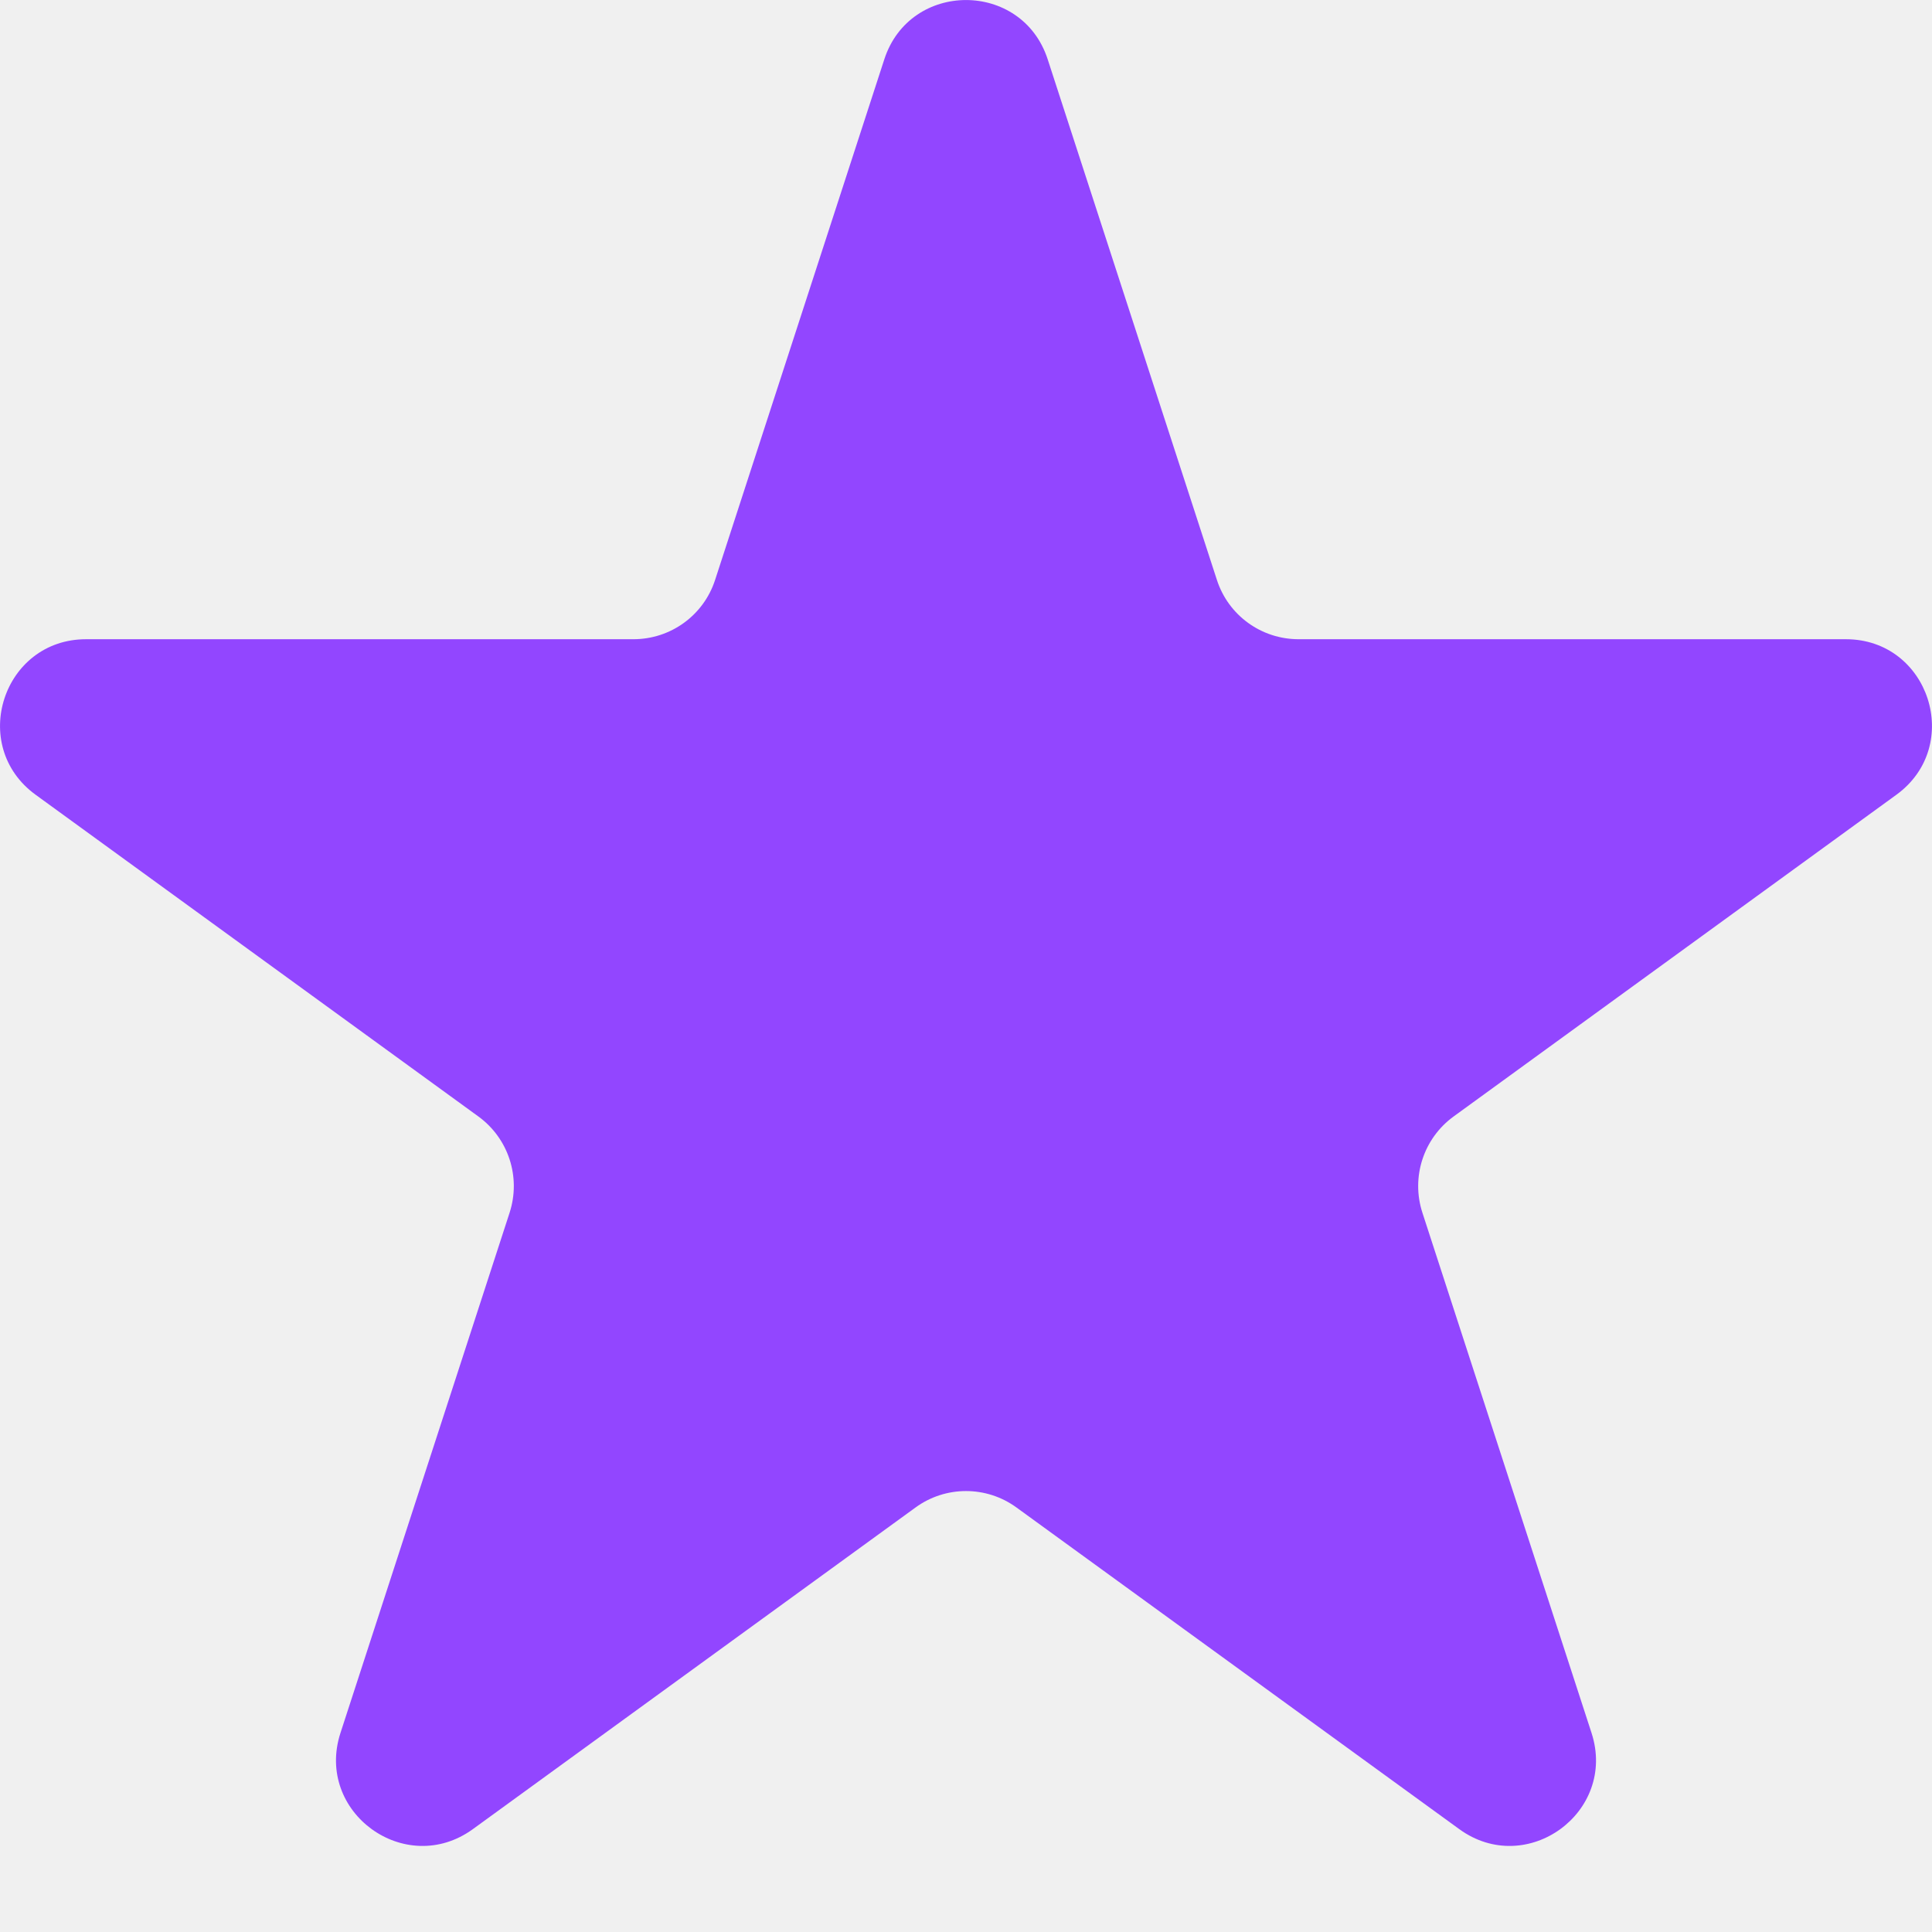
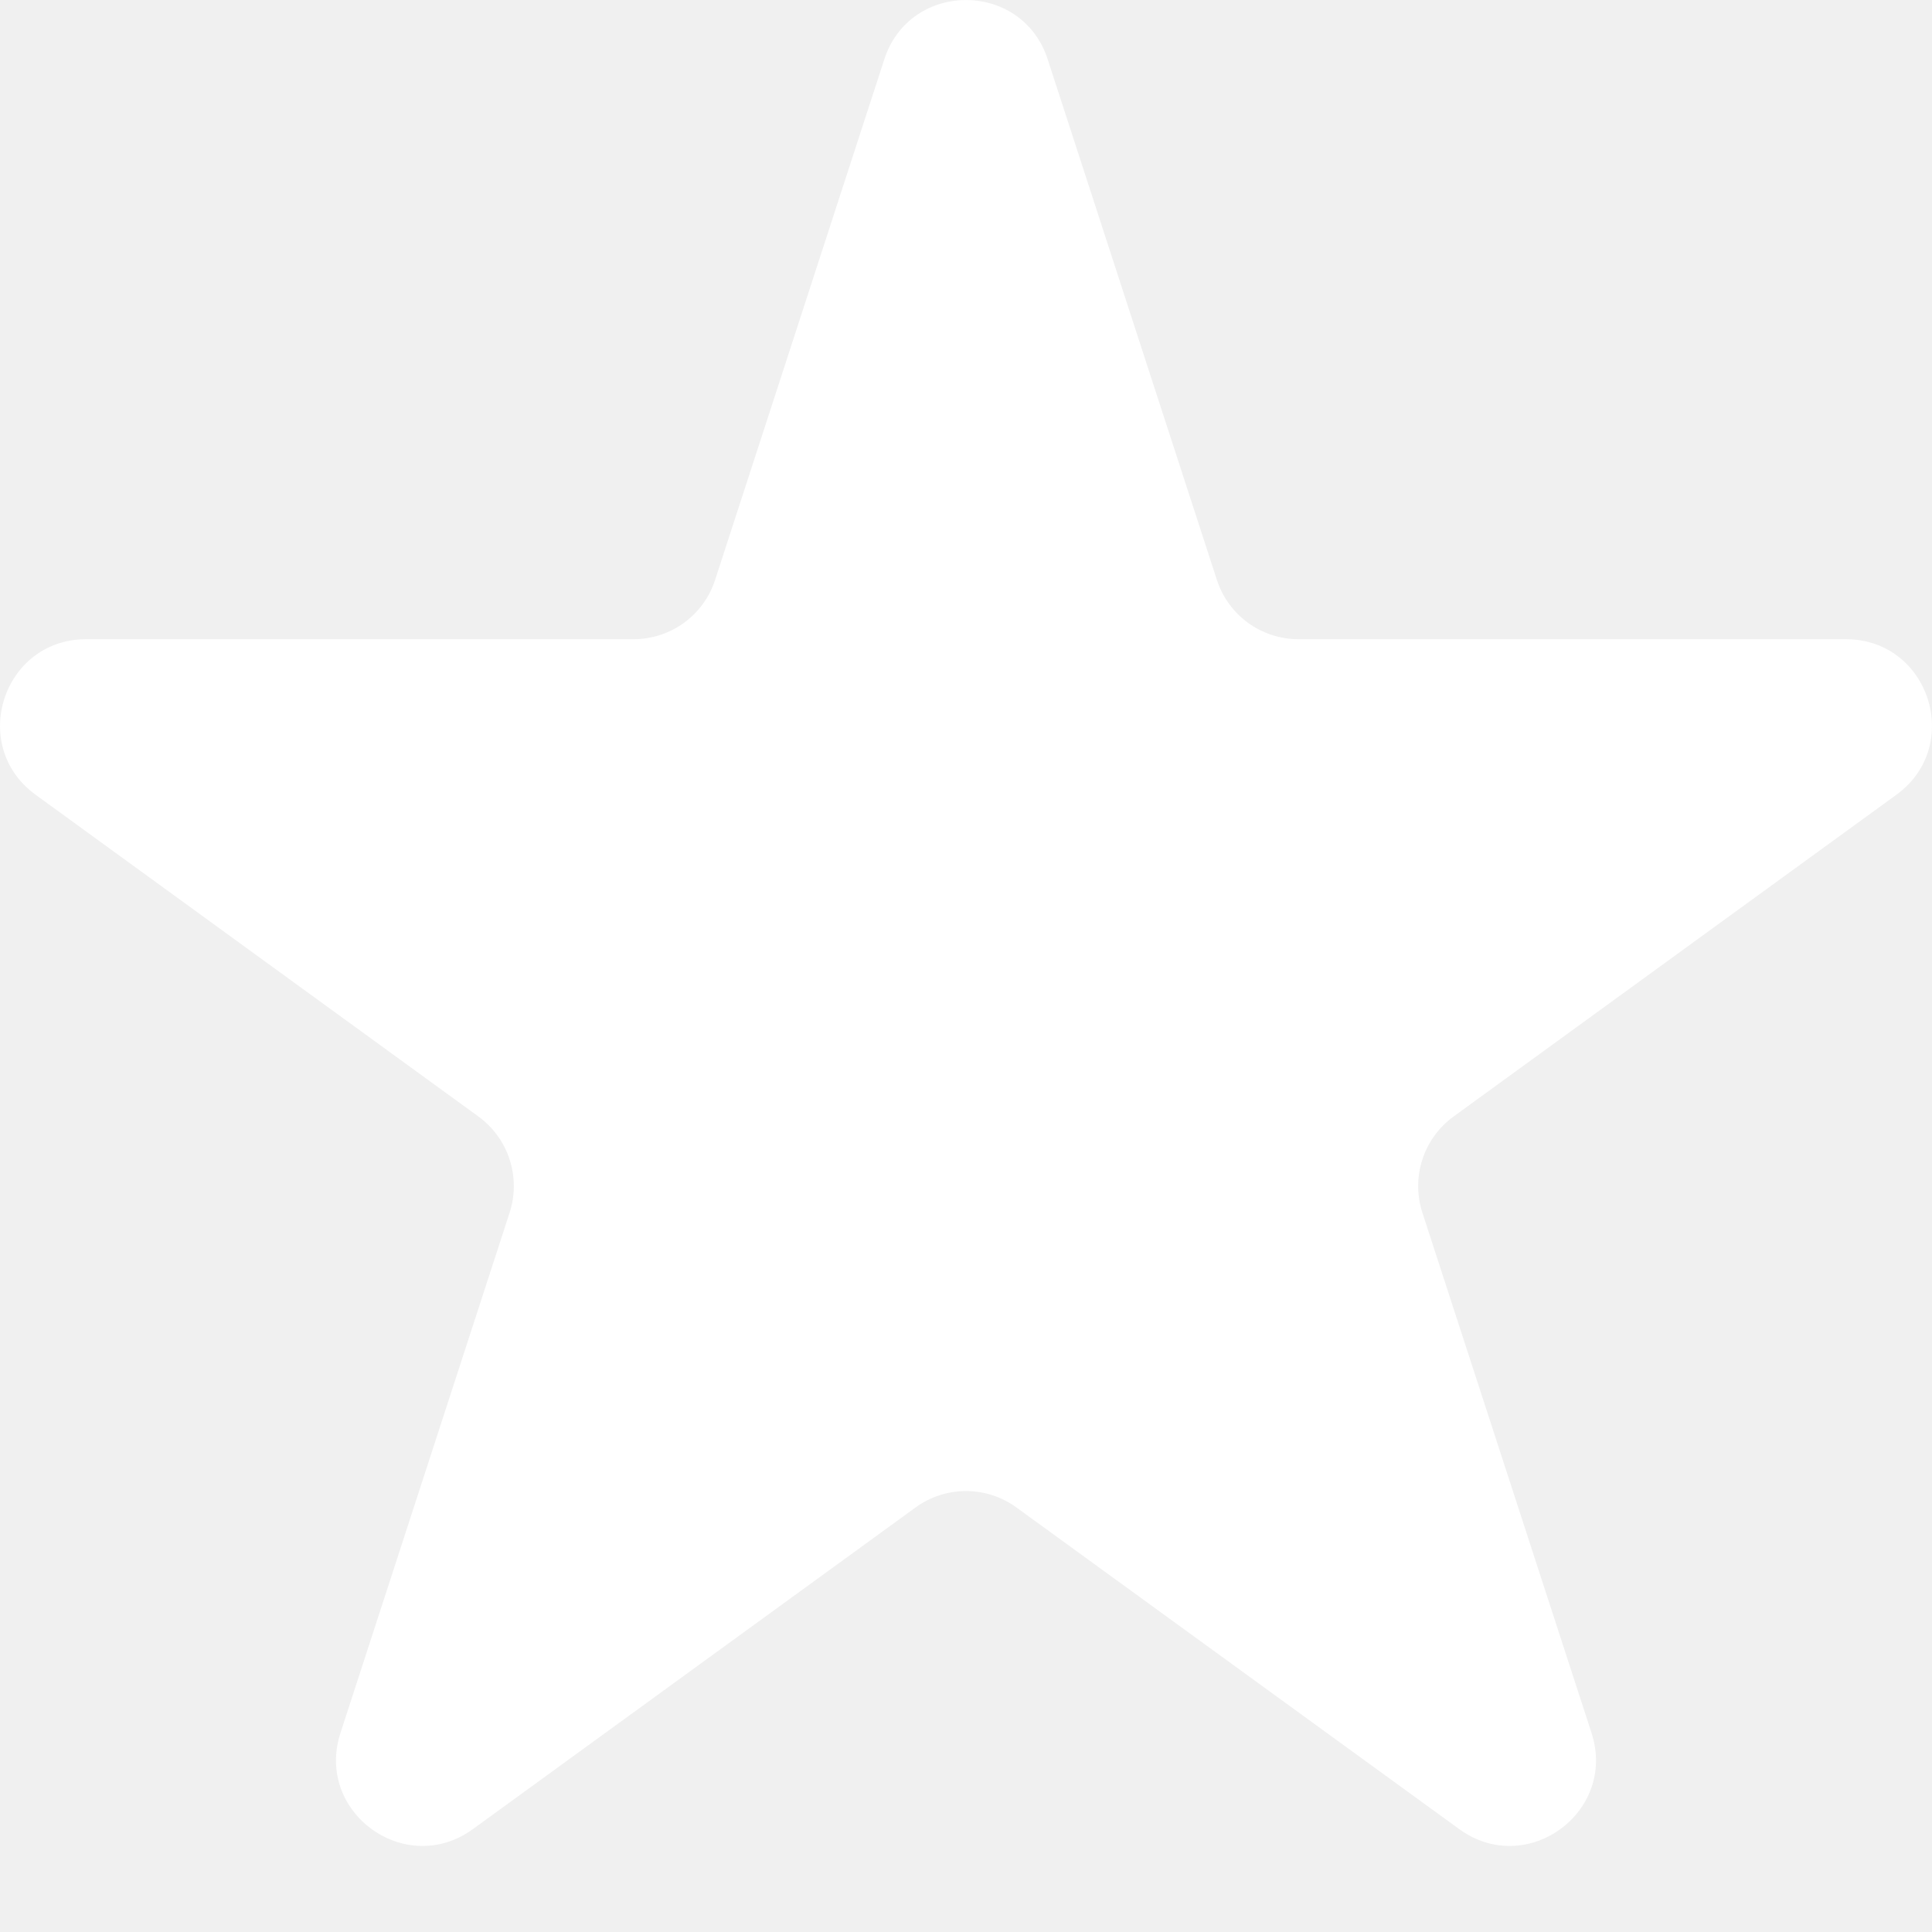
<svg xmlns="http://www.w3.org/2000/svg" width="14" height="14" viewBox="0 0 14 14" fill="none">
-   <path d="M6.408 0.43C6.594 -0.143 7.406 -0.143 7.592 0.43L8.818 4.202C8.901 4.459 9.14 4.632 9.41 4.632H13.376C13.979 4.632 14.23 5.404 13.742 5.759L10.534 8.09C10.315 8.249 10.224 8.53 10.307 8.787L11.533 12.558C11.719 13.132 11.063 13.609 10.575 13.255L7.366 10.924C7.148 10.765 6.852 10.765 6.634 10.924L3.426 13.255C2.937 13.609 2.281 13.132 2.467 12.558L3.693 8.787C3.776 8.53 3.685 8.249 3.466 8.09L0.258 5.759C-0.23 5.404 0.021 4.632 0.624 4.632H4.59C4.86 4.632 5.099 4.459 5.182 4.202L6.408 0.43Z" fill="#9246FF" />
+   <path d="M6.408 0.43C6.594 -0.143 7.406 -0.143 7.592 0.43L8.818 4.202C8.901 4.459 9.14 4.632 9.41 4.632H13.376C13.979 4.632 14.23 5.404 13.742 5.759L10.534 8.09C10.315 8.249 10.224 8.53 10.307 8.787L11.533 12.558C11.719 13.132 11.063 13.609 10.575 13.255L7.366 10.924C7.148 10.765 6.852 10.765 6.634 10.924L3.426 13.255C2.937 13.609 2.281 13.132 2.467 12.558L3.693 8.787C3.776 8.53 3.685 8.249 3.466 8.09L0.258 5.759C-0.23 5.404 0.021 4.632 0.624 4.632H4.59C4.86 4.632 5.099 4.459 5.182 4.202L6.408 0.43Z" fill="white" />
</svg>
